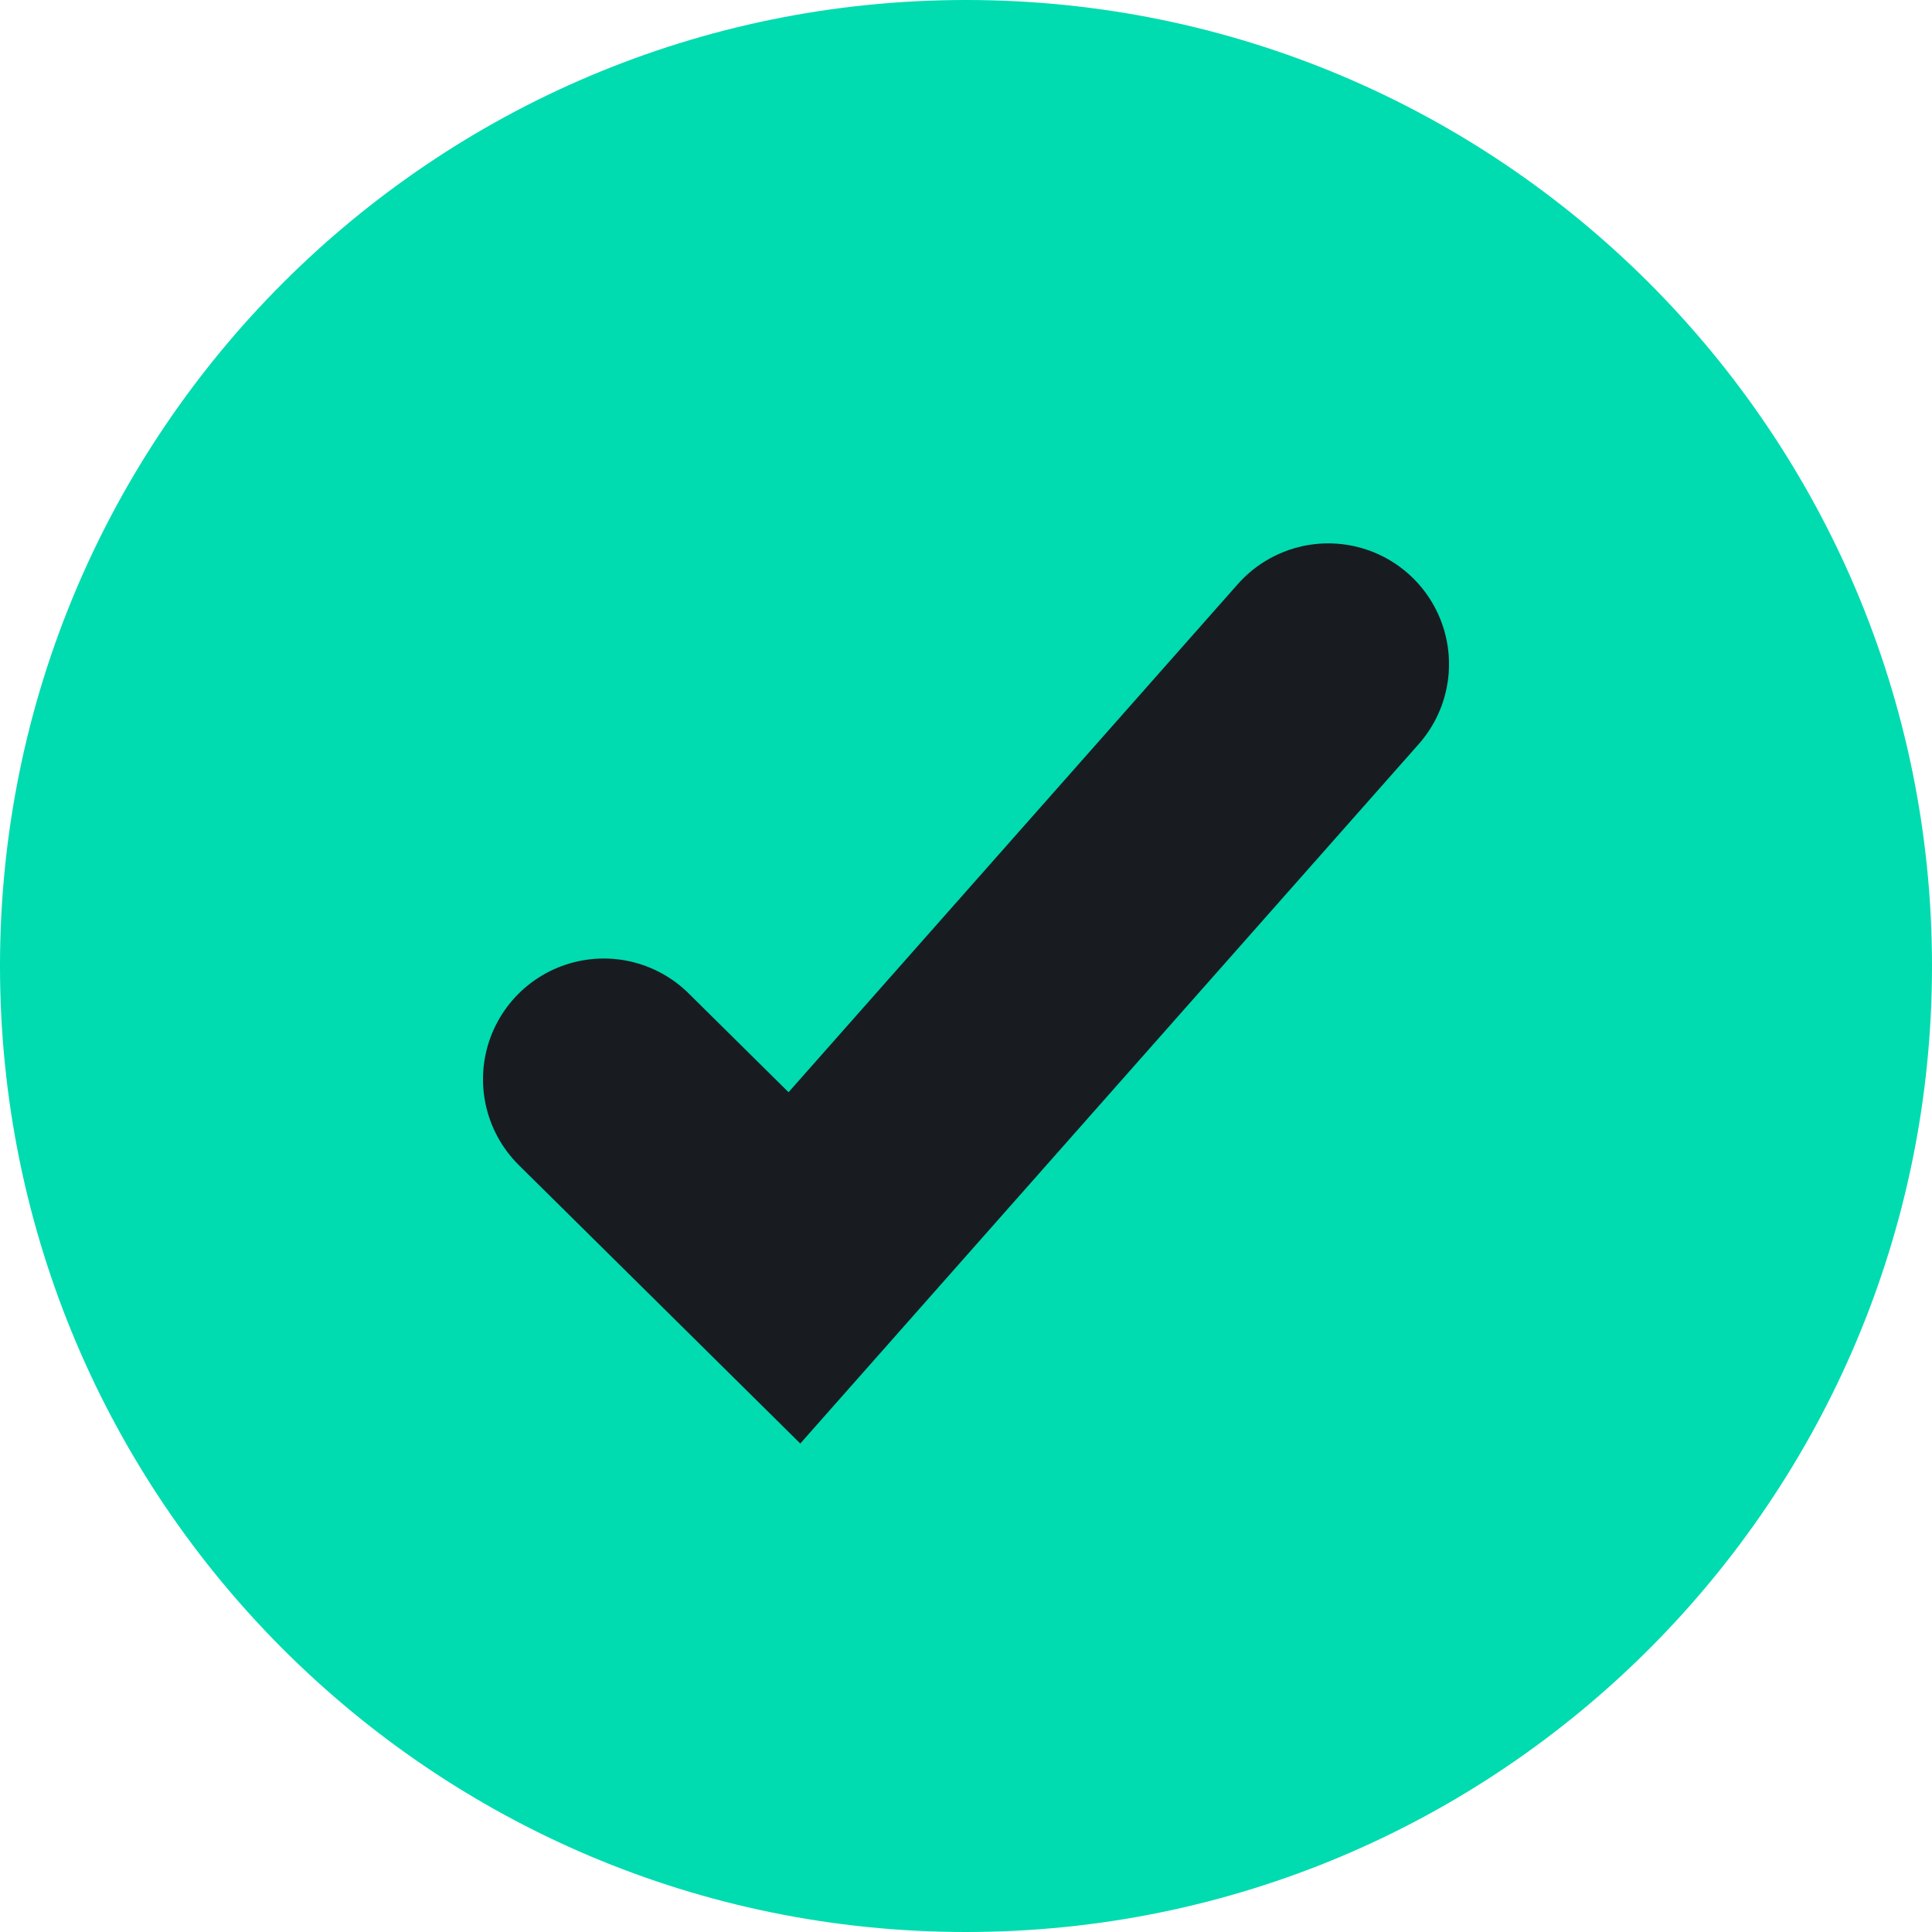
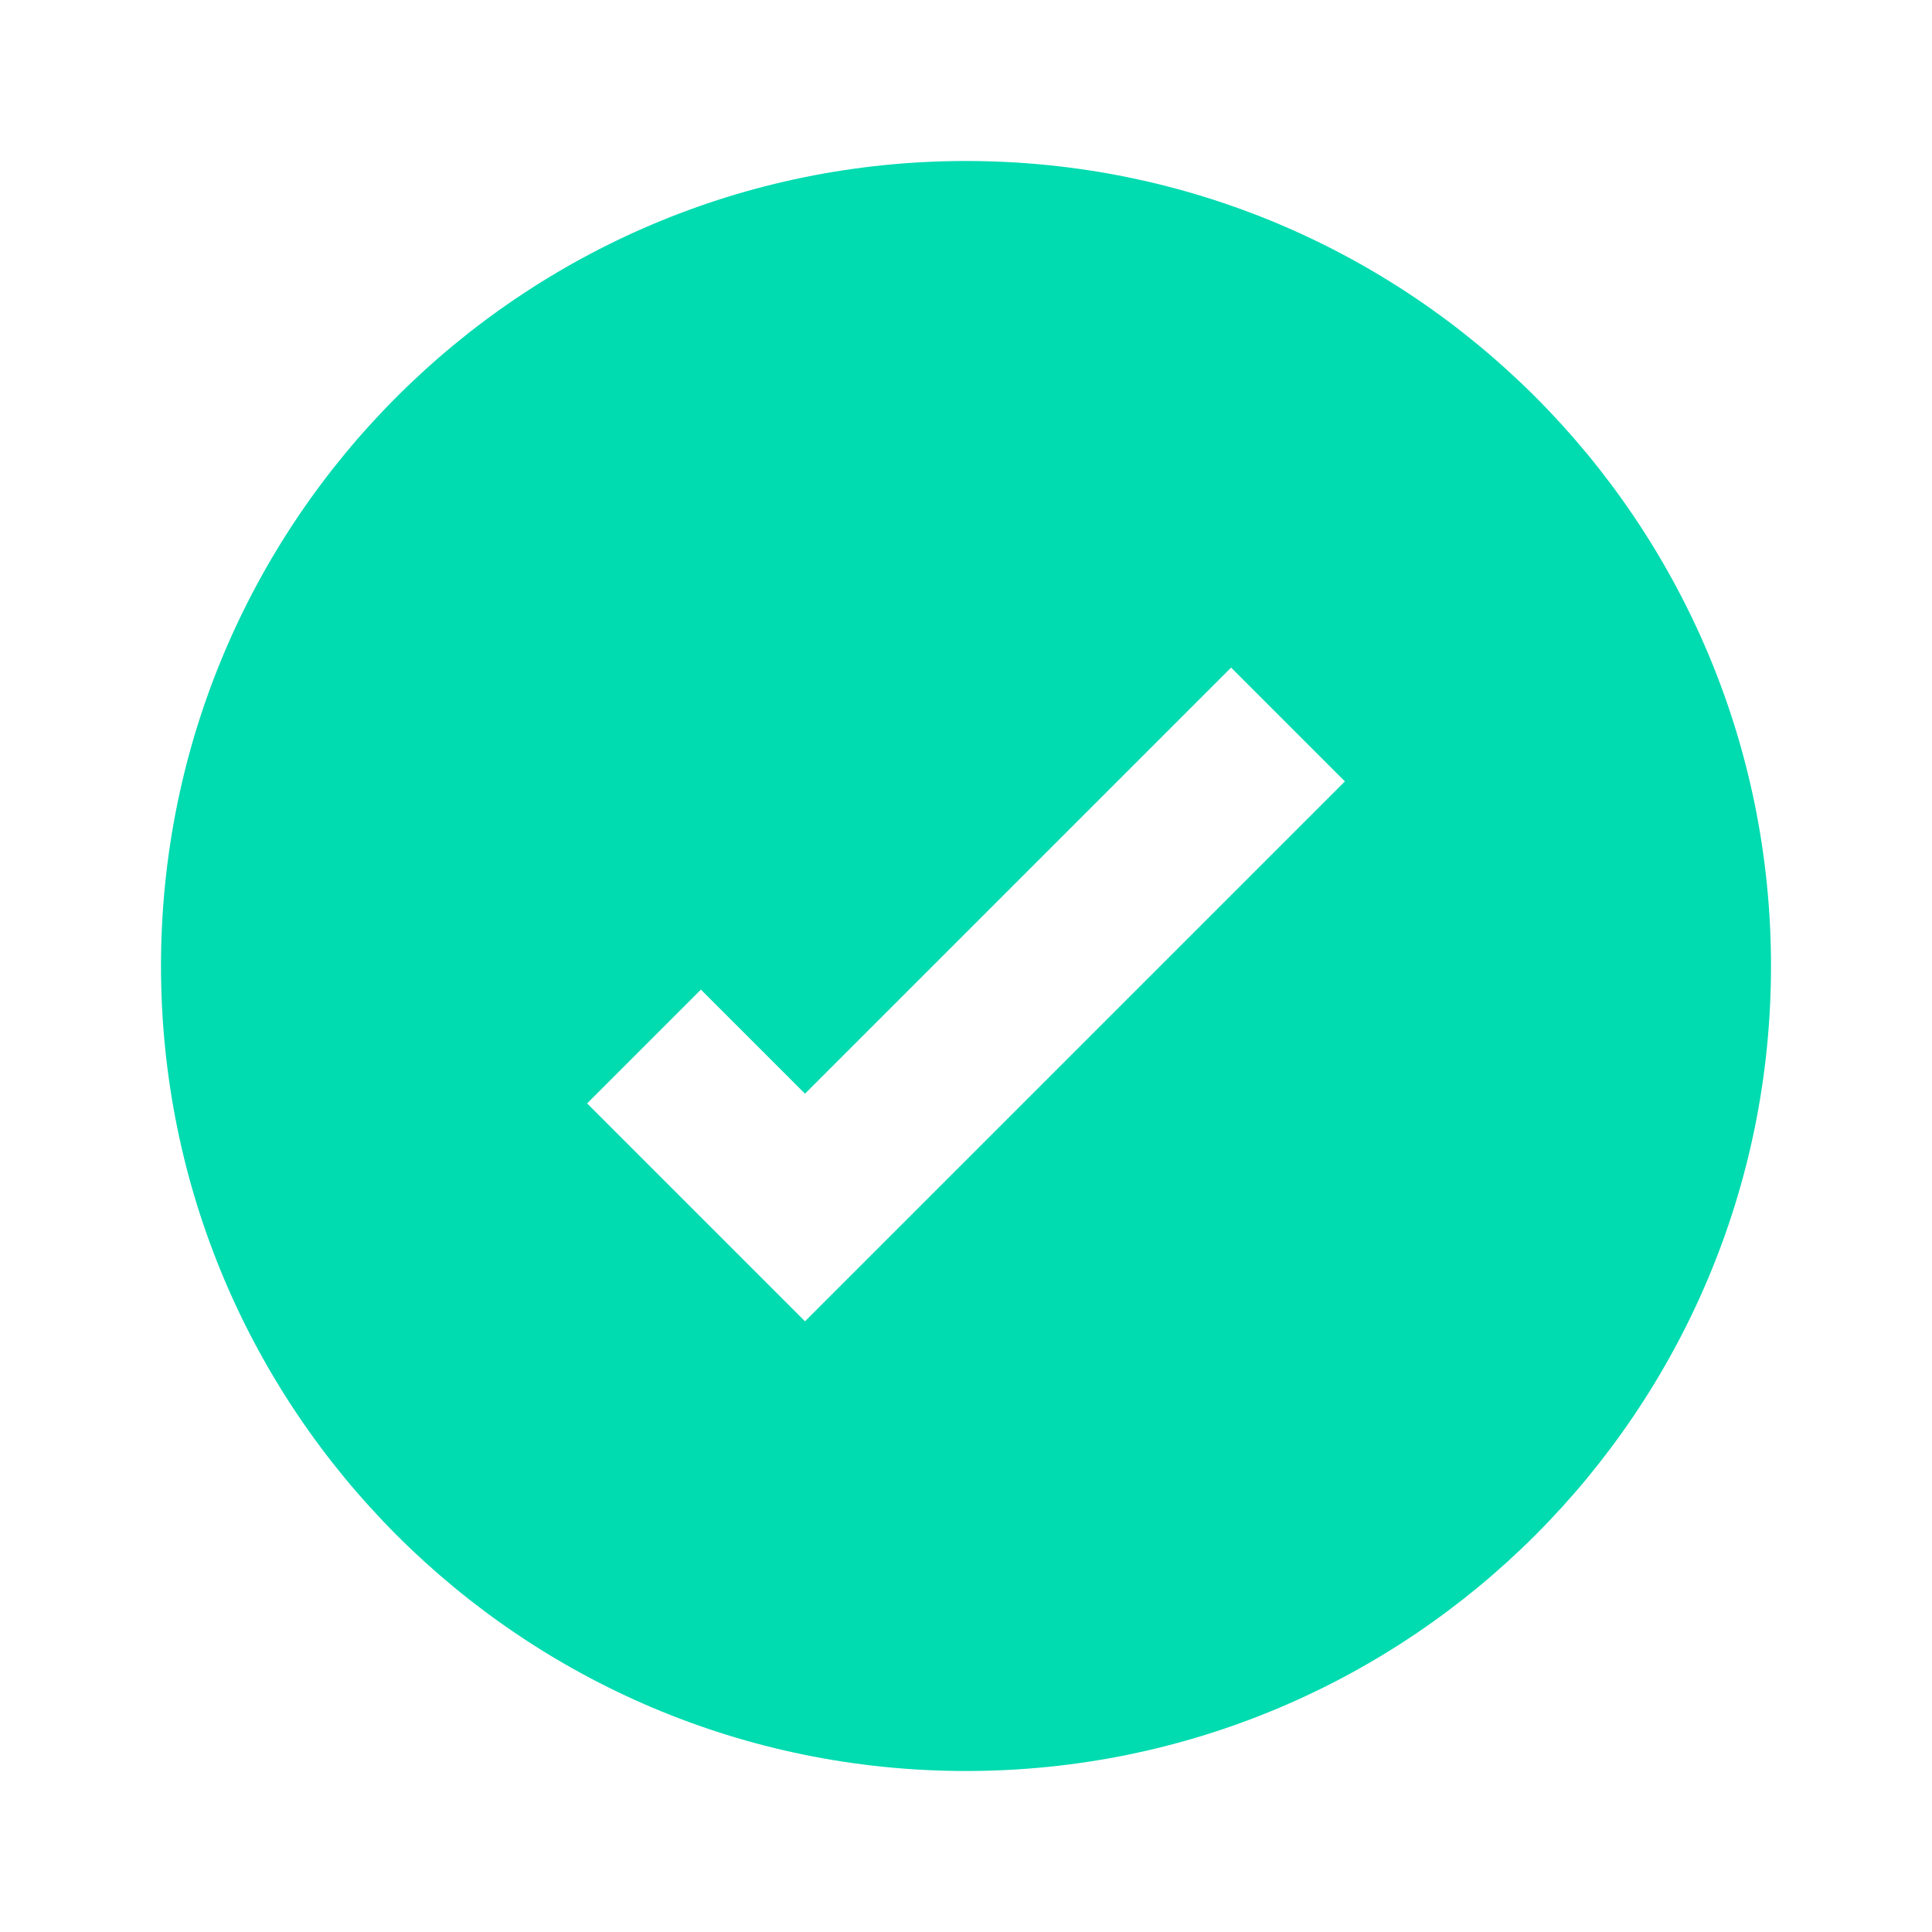
- <svg xmlns="http://www.w3.org/2000/svg" fill="none" viewBox="0 0 16 16">
-   <defs />
-   <path fill="#00DBB0" d="M8 0a8 8 0 00-8 8 8 8 0 008 8 8 8 0 008-8 8 8 0 00-8-8z" />
-   <path stroke="#181C20" stroke-linecap="round" stroke-width="2" d="M5 8.938L6.579 10.5 11 5.5" />
+ <svg xmlns="http://www.w3.org/2000/svg" width="24" height="24" viewBox="0 0 24 24" fill="none">
+   <path fill-rule="evenodd" clip-rule="evenodd" d="M12 22C17.523 22 22 17.523 22 12C22 6.477 17.523 2 12 2C6.477 2 2 6.477 2 12C2 17.523 6.477 22 12 22ZM10.707 15.707L16.707 9.707L15.293 8.293L10 13.586L8.707 12.293L7.293 13.707L9.293 15.707L10 16.414L10.707 15.707Z" fill="#00DBB0" />
</svg>
